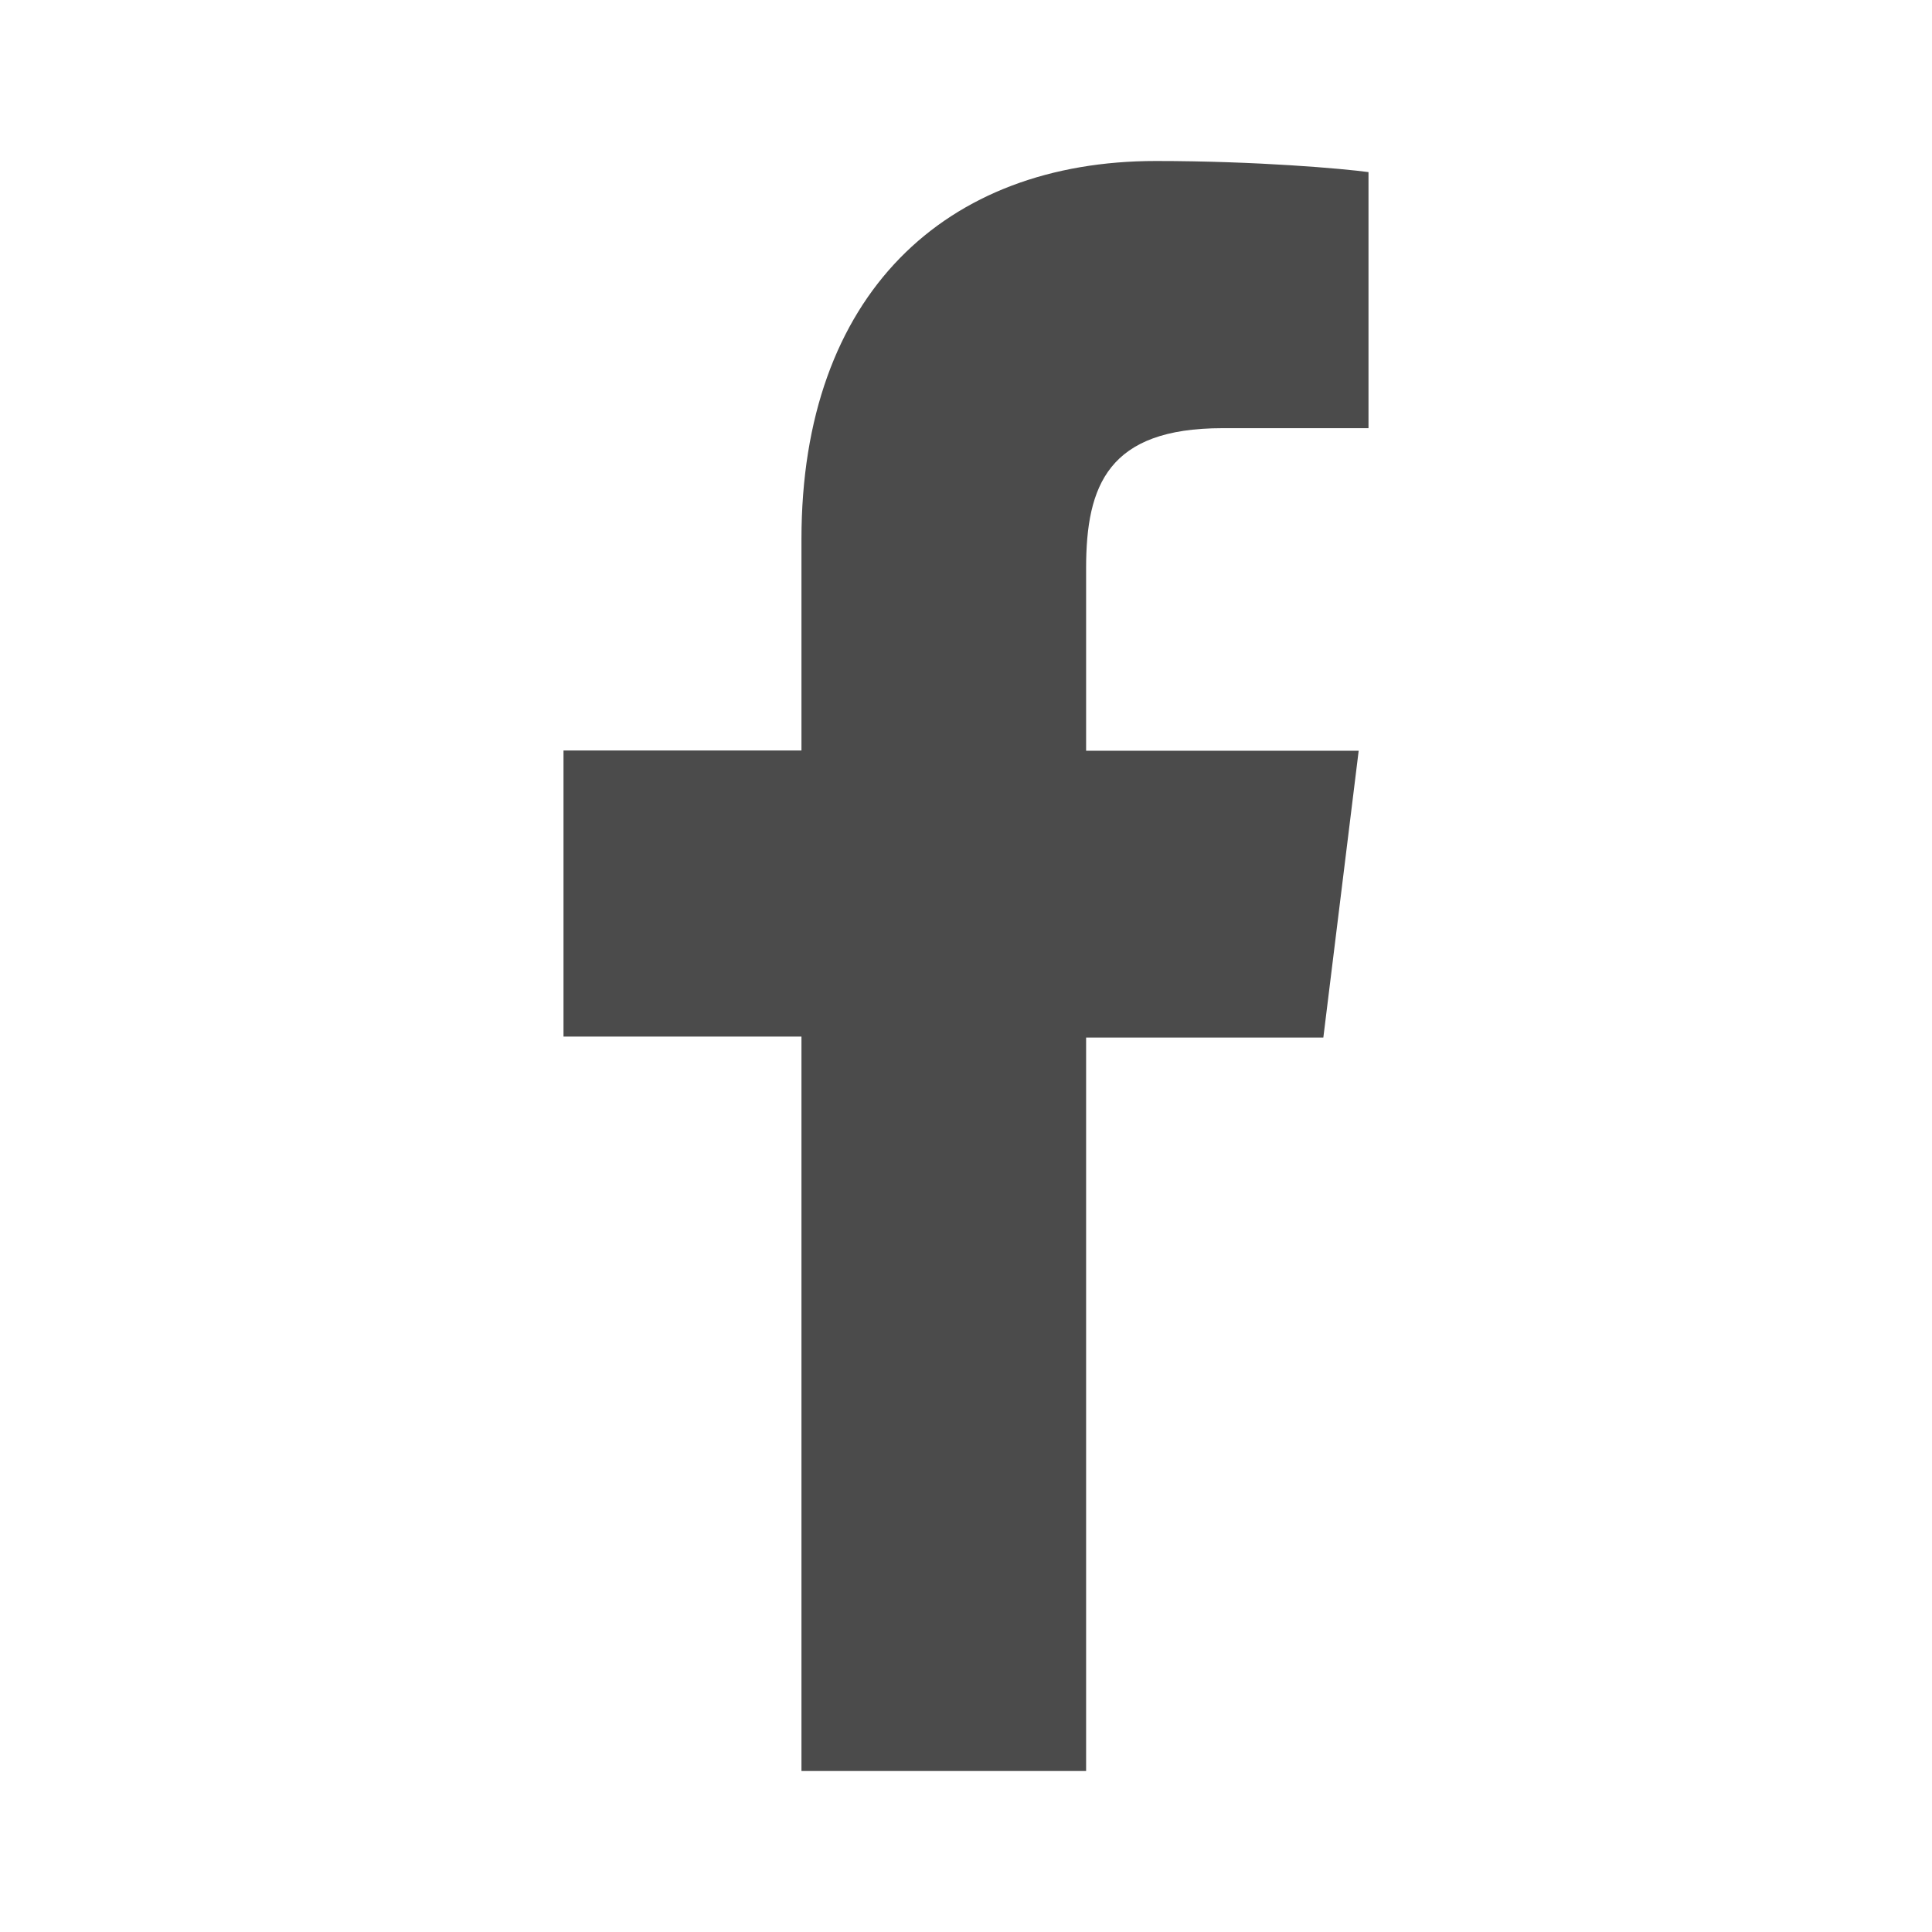
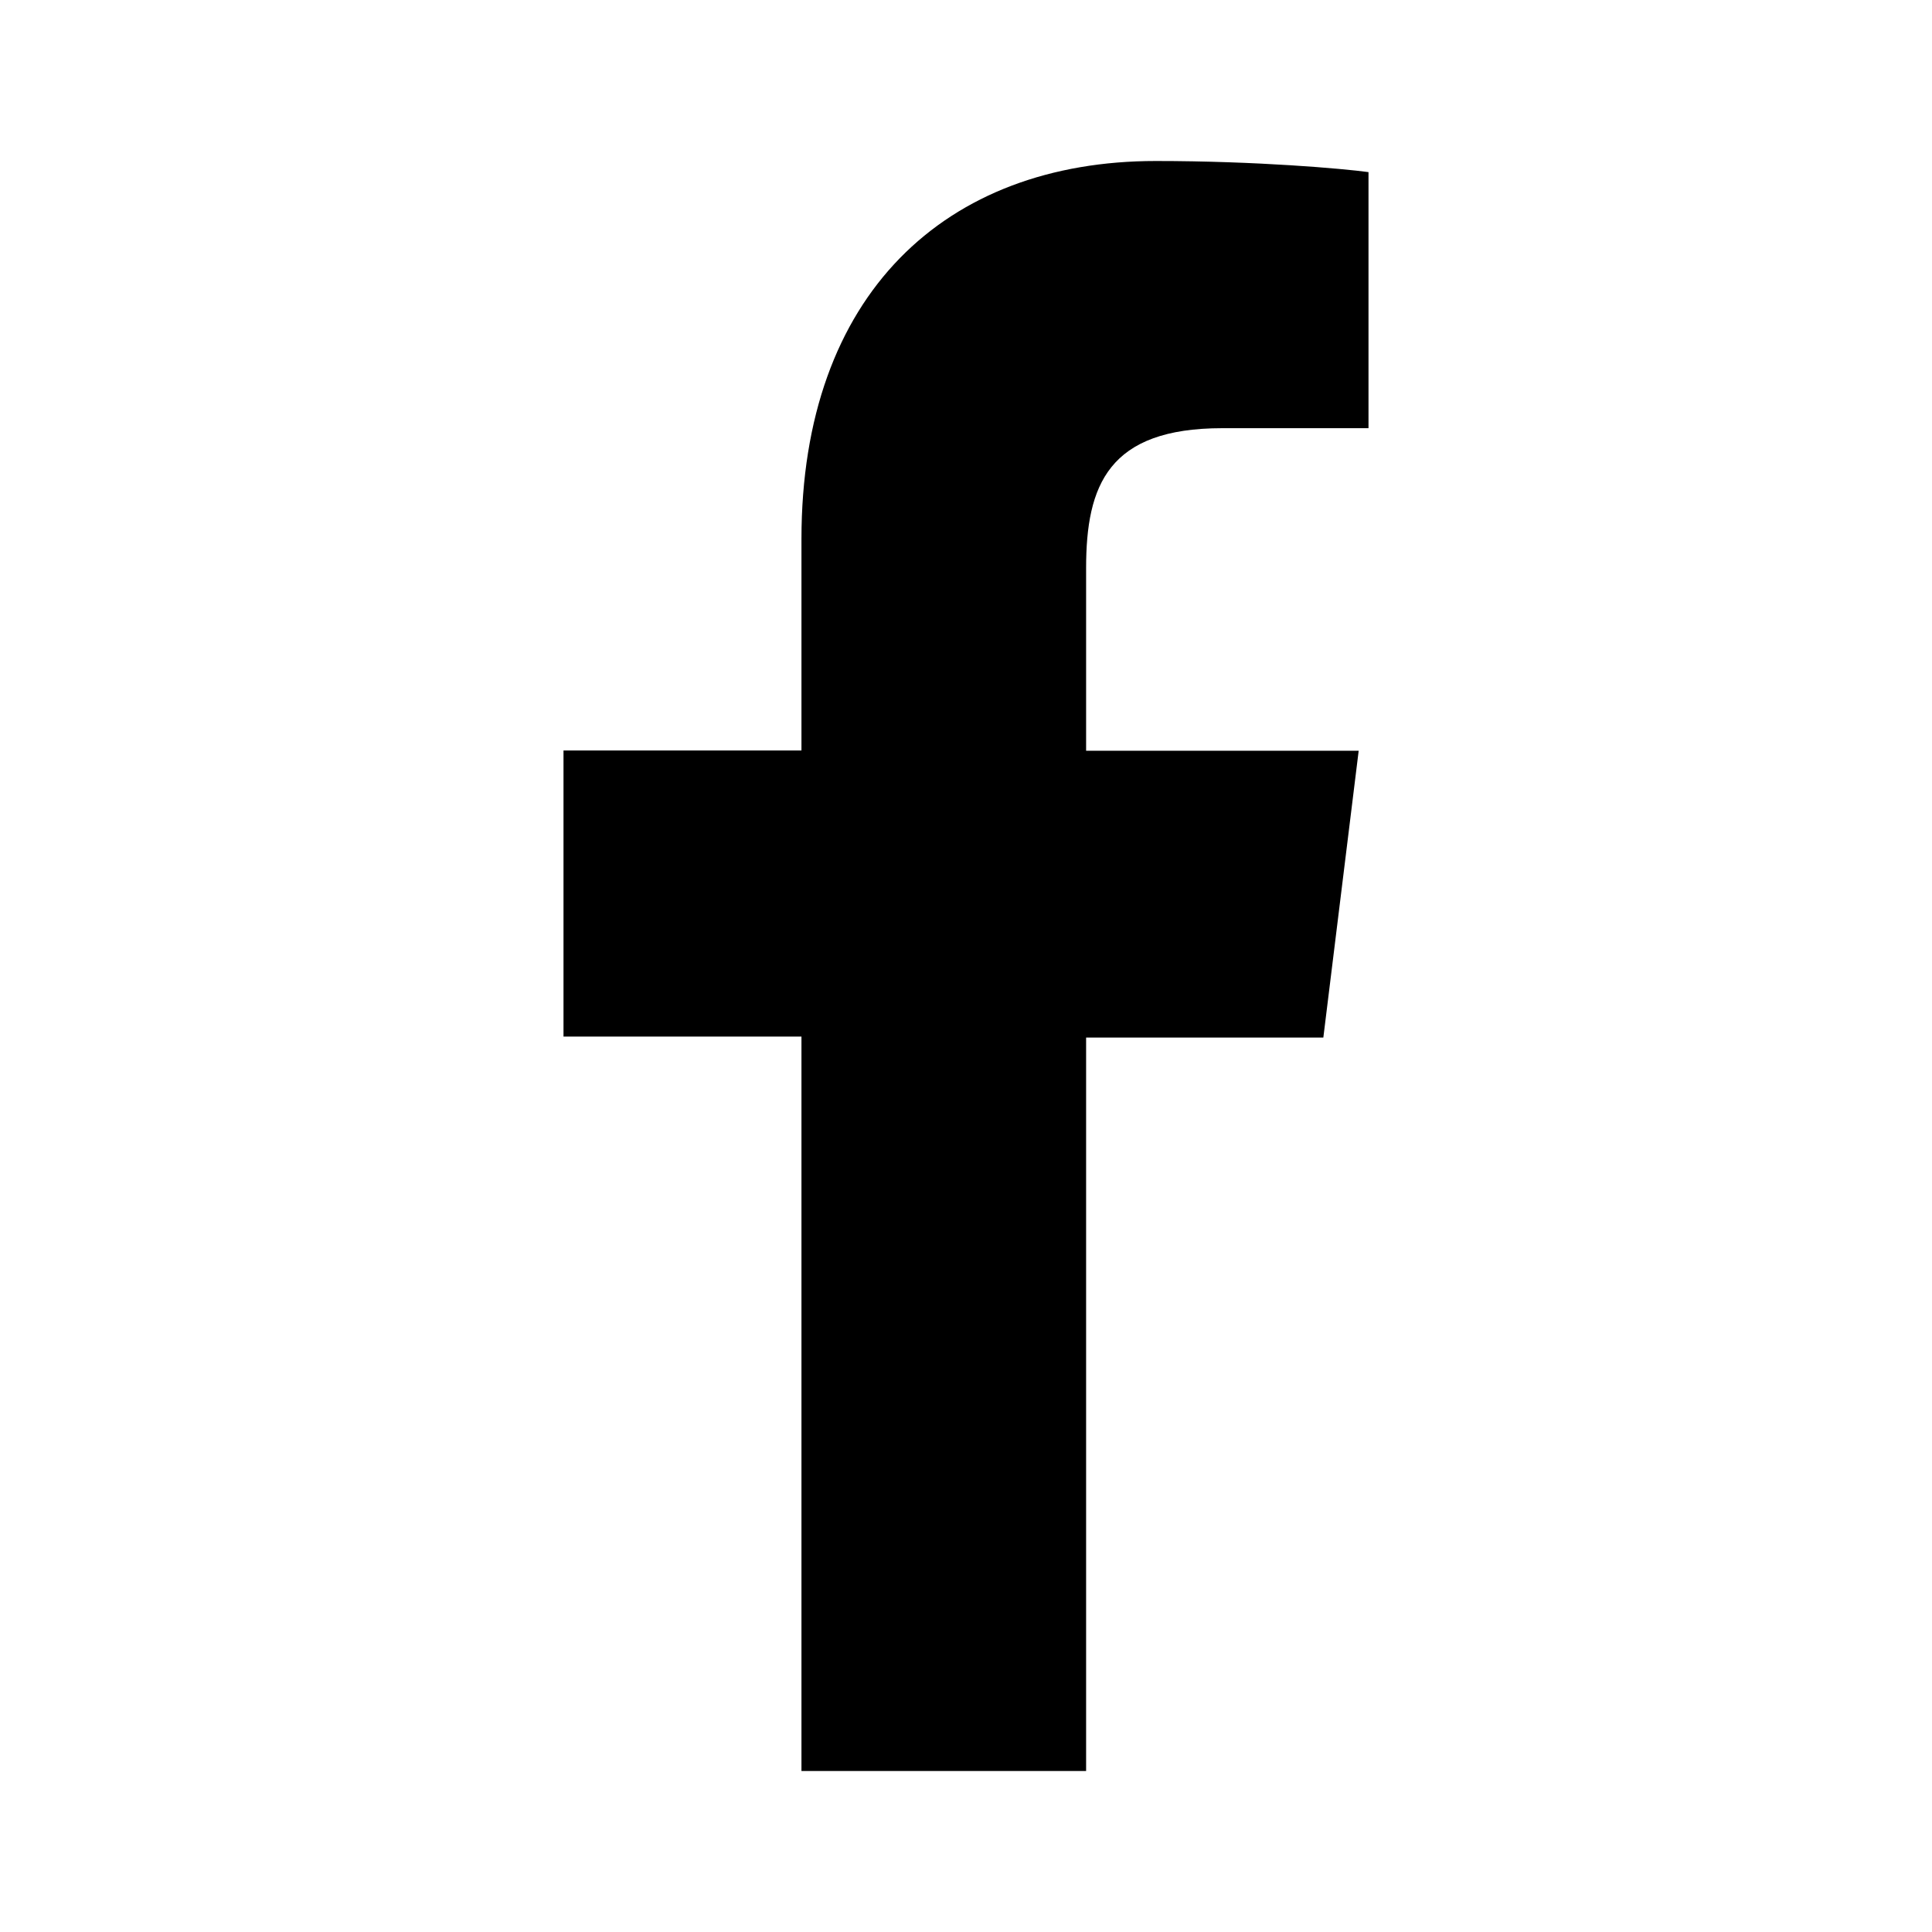
<svg xmlns="http://www.w3.org/2000/svg" width="24" height="24" viewBox="0 0 24 24" fill="none">
-   <path d="M9.956 12.877V22H13.492V12.889H16.439L16.878 9.326H13.492V7.057C13.492 6.027 13.768 5.319 15.185 5.319H17V2.138C16.686 2.095 15.61 2 14.358 2C11.746 2 9.956 3.655 9.956 6.697V9.323H7V12.877H9.956Z" fill="#4B4B4B" />
+   <path d="M9.956 12.877V22H13.492V12.889H16.439L16.878 9.326H13.492V7.057C13.492 6.027 13.768 5.319 15.185 5.319H17V2.138C16.686 2.095 15.61 2 14.358 2C11.746 2 9.956 3.655 9.956 6.697V9.323H7V12.877H9.956Z" fill="currentColor" />
</svg>
